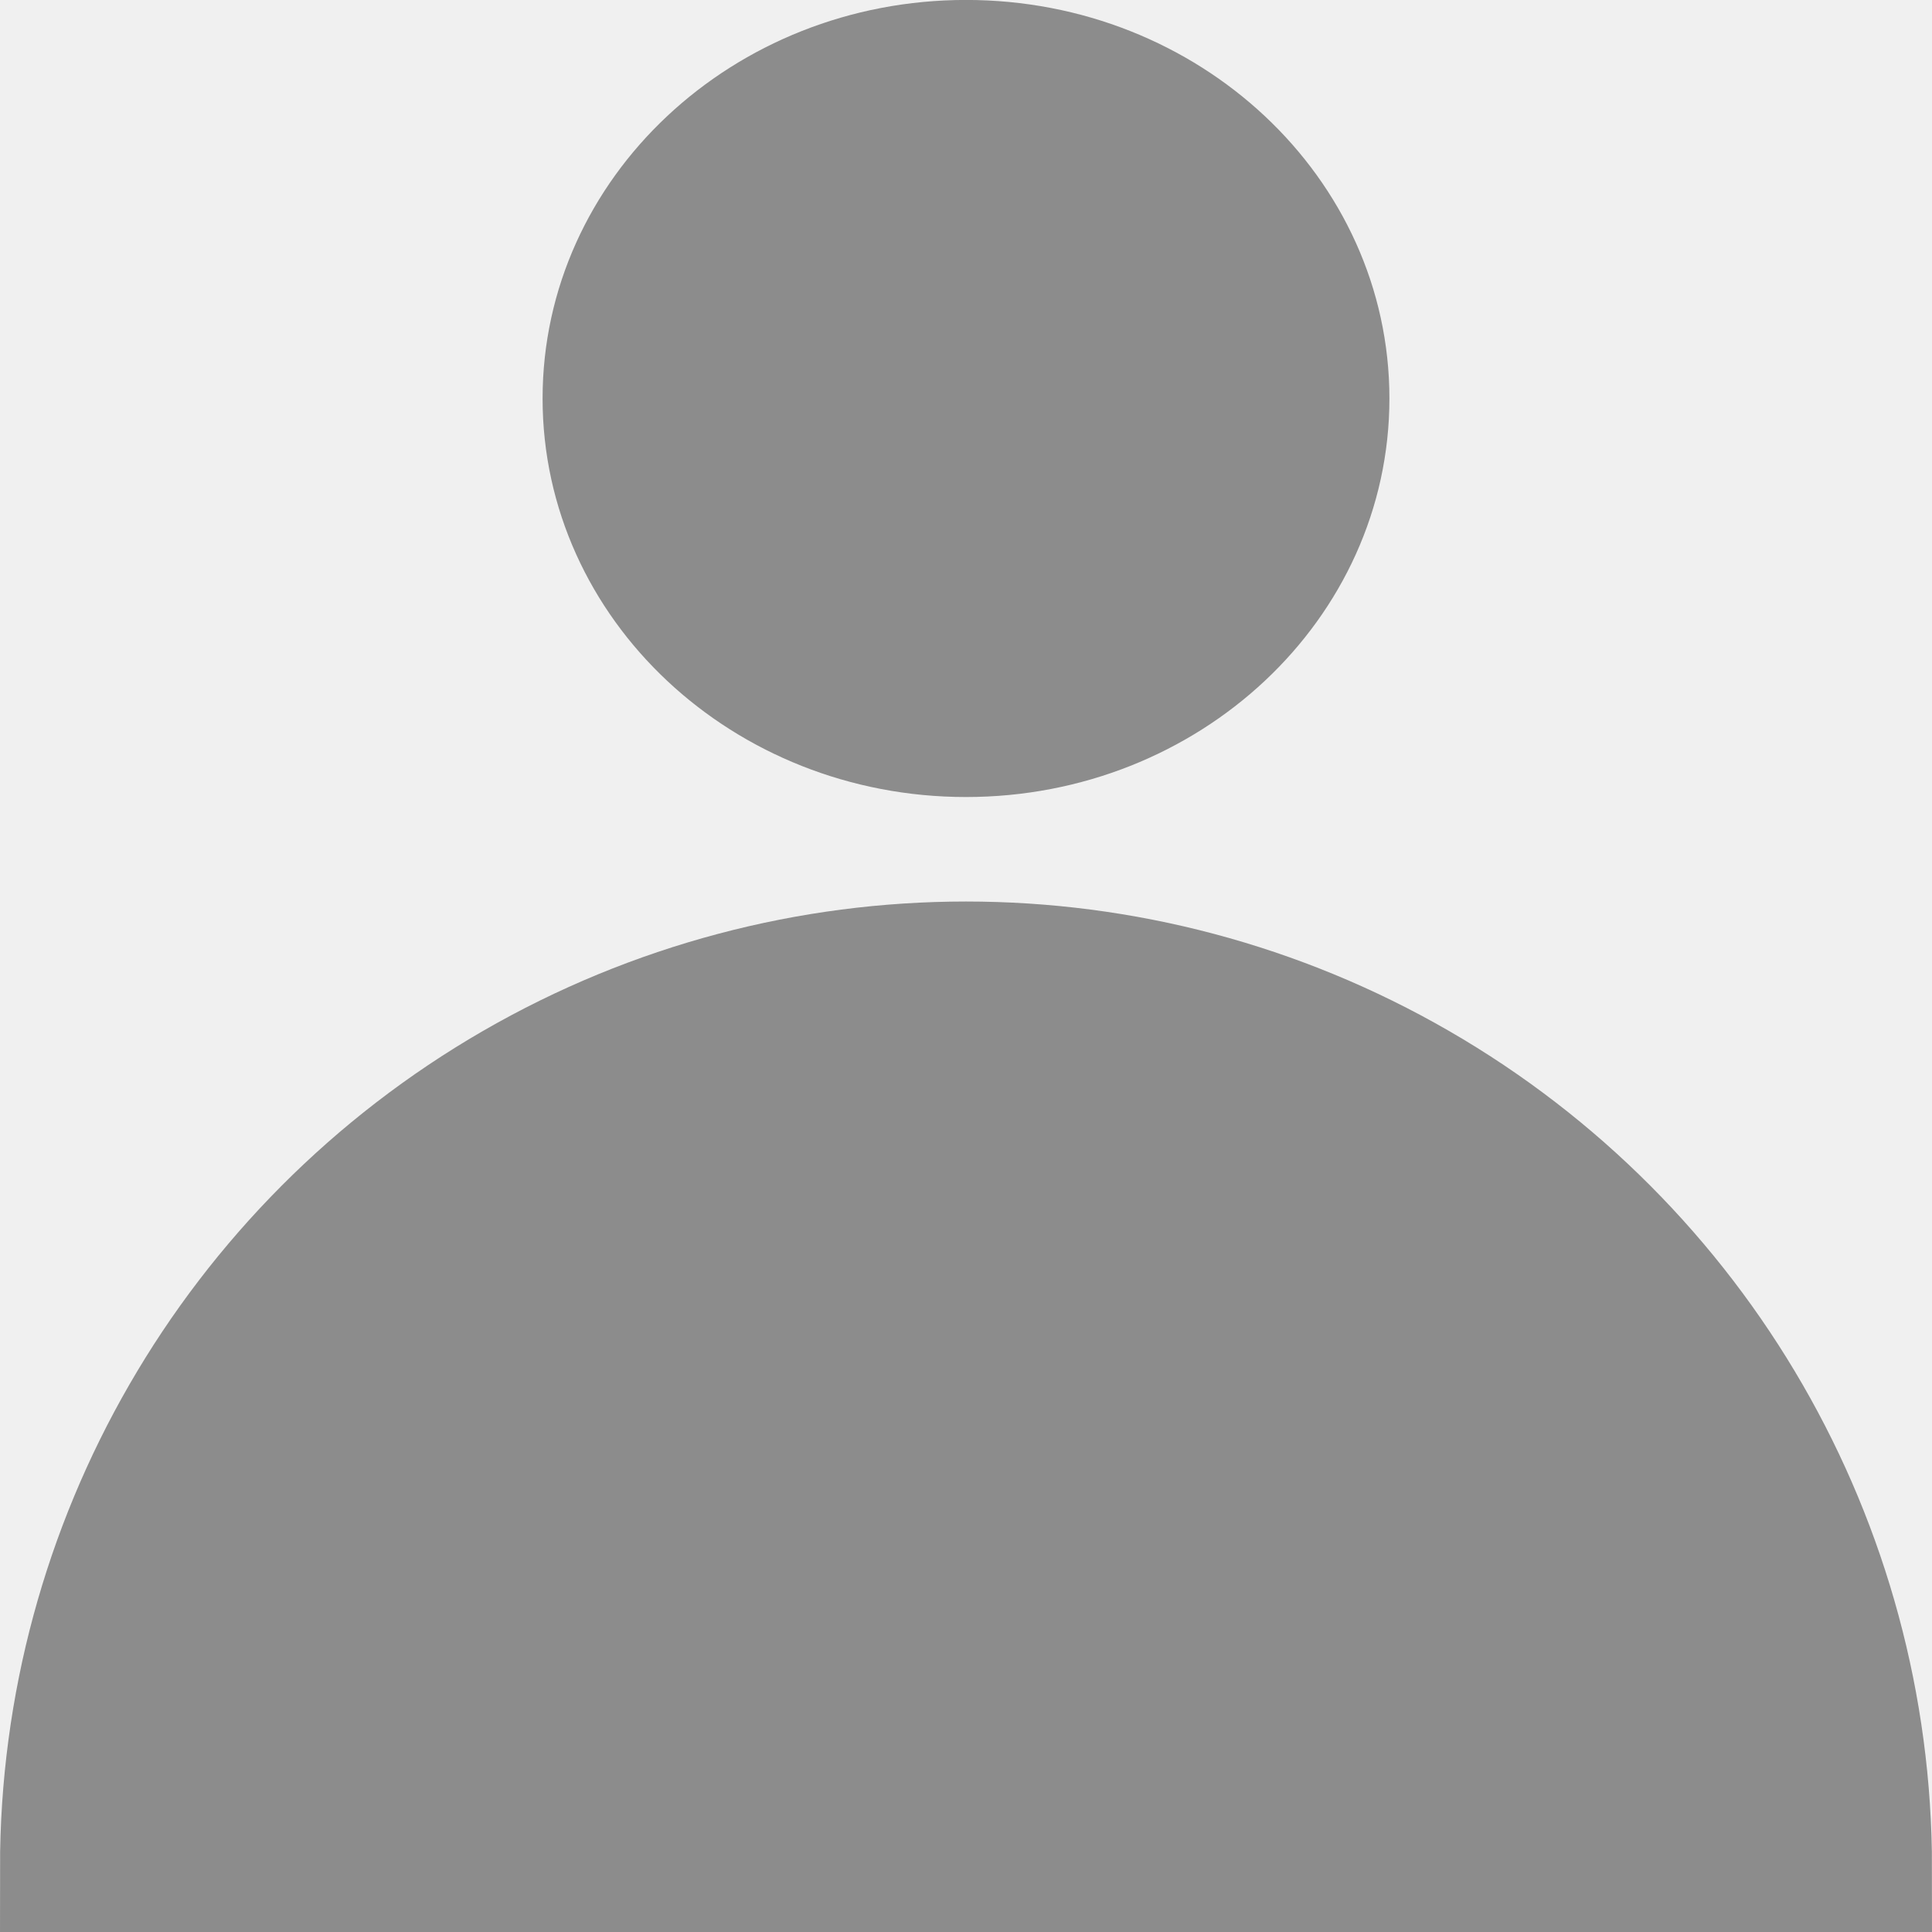
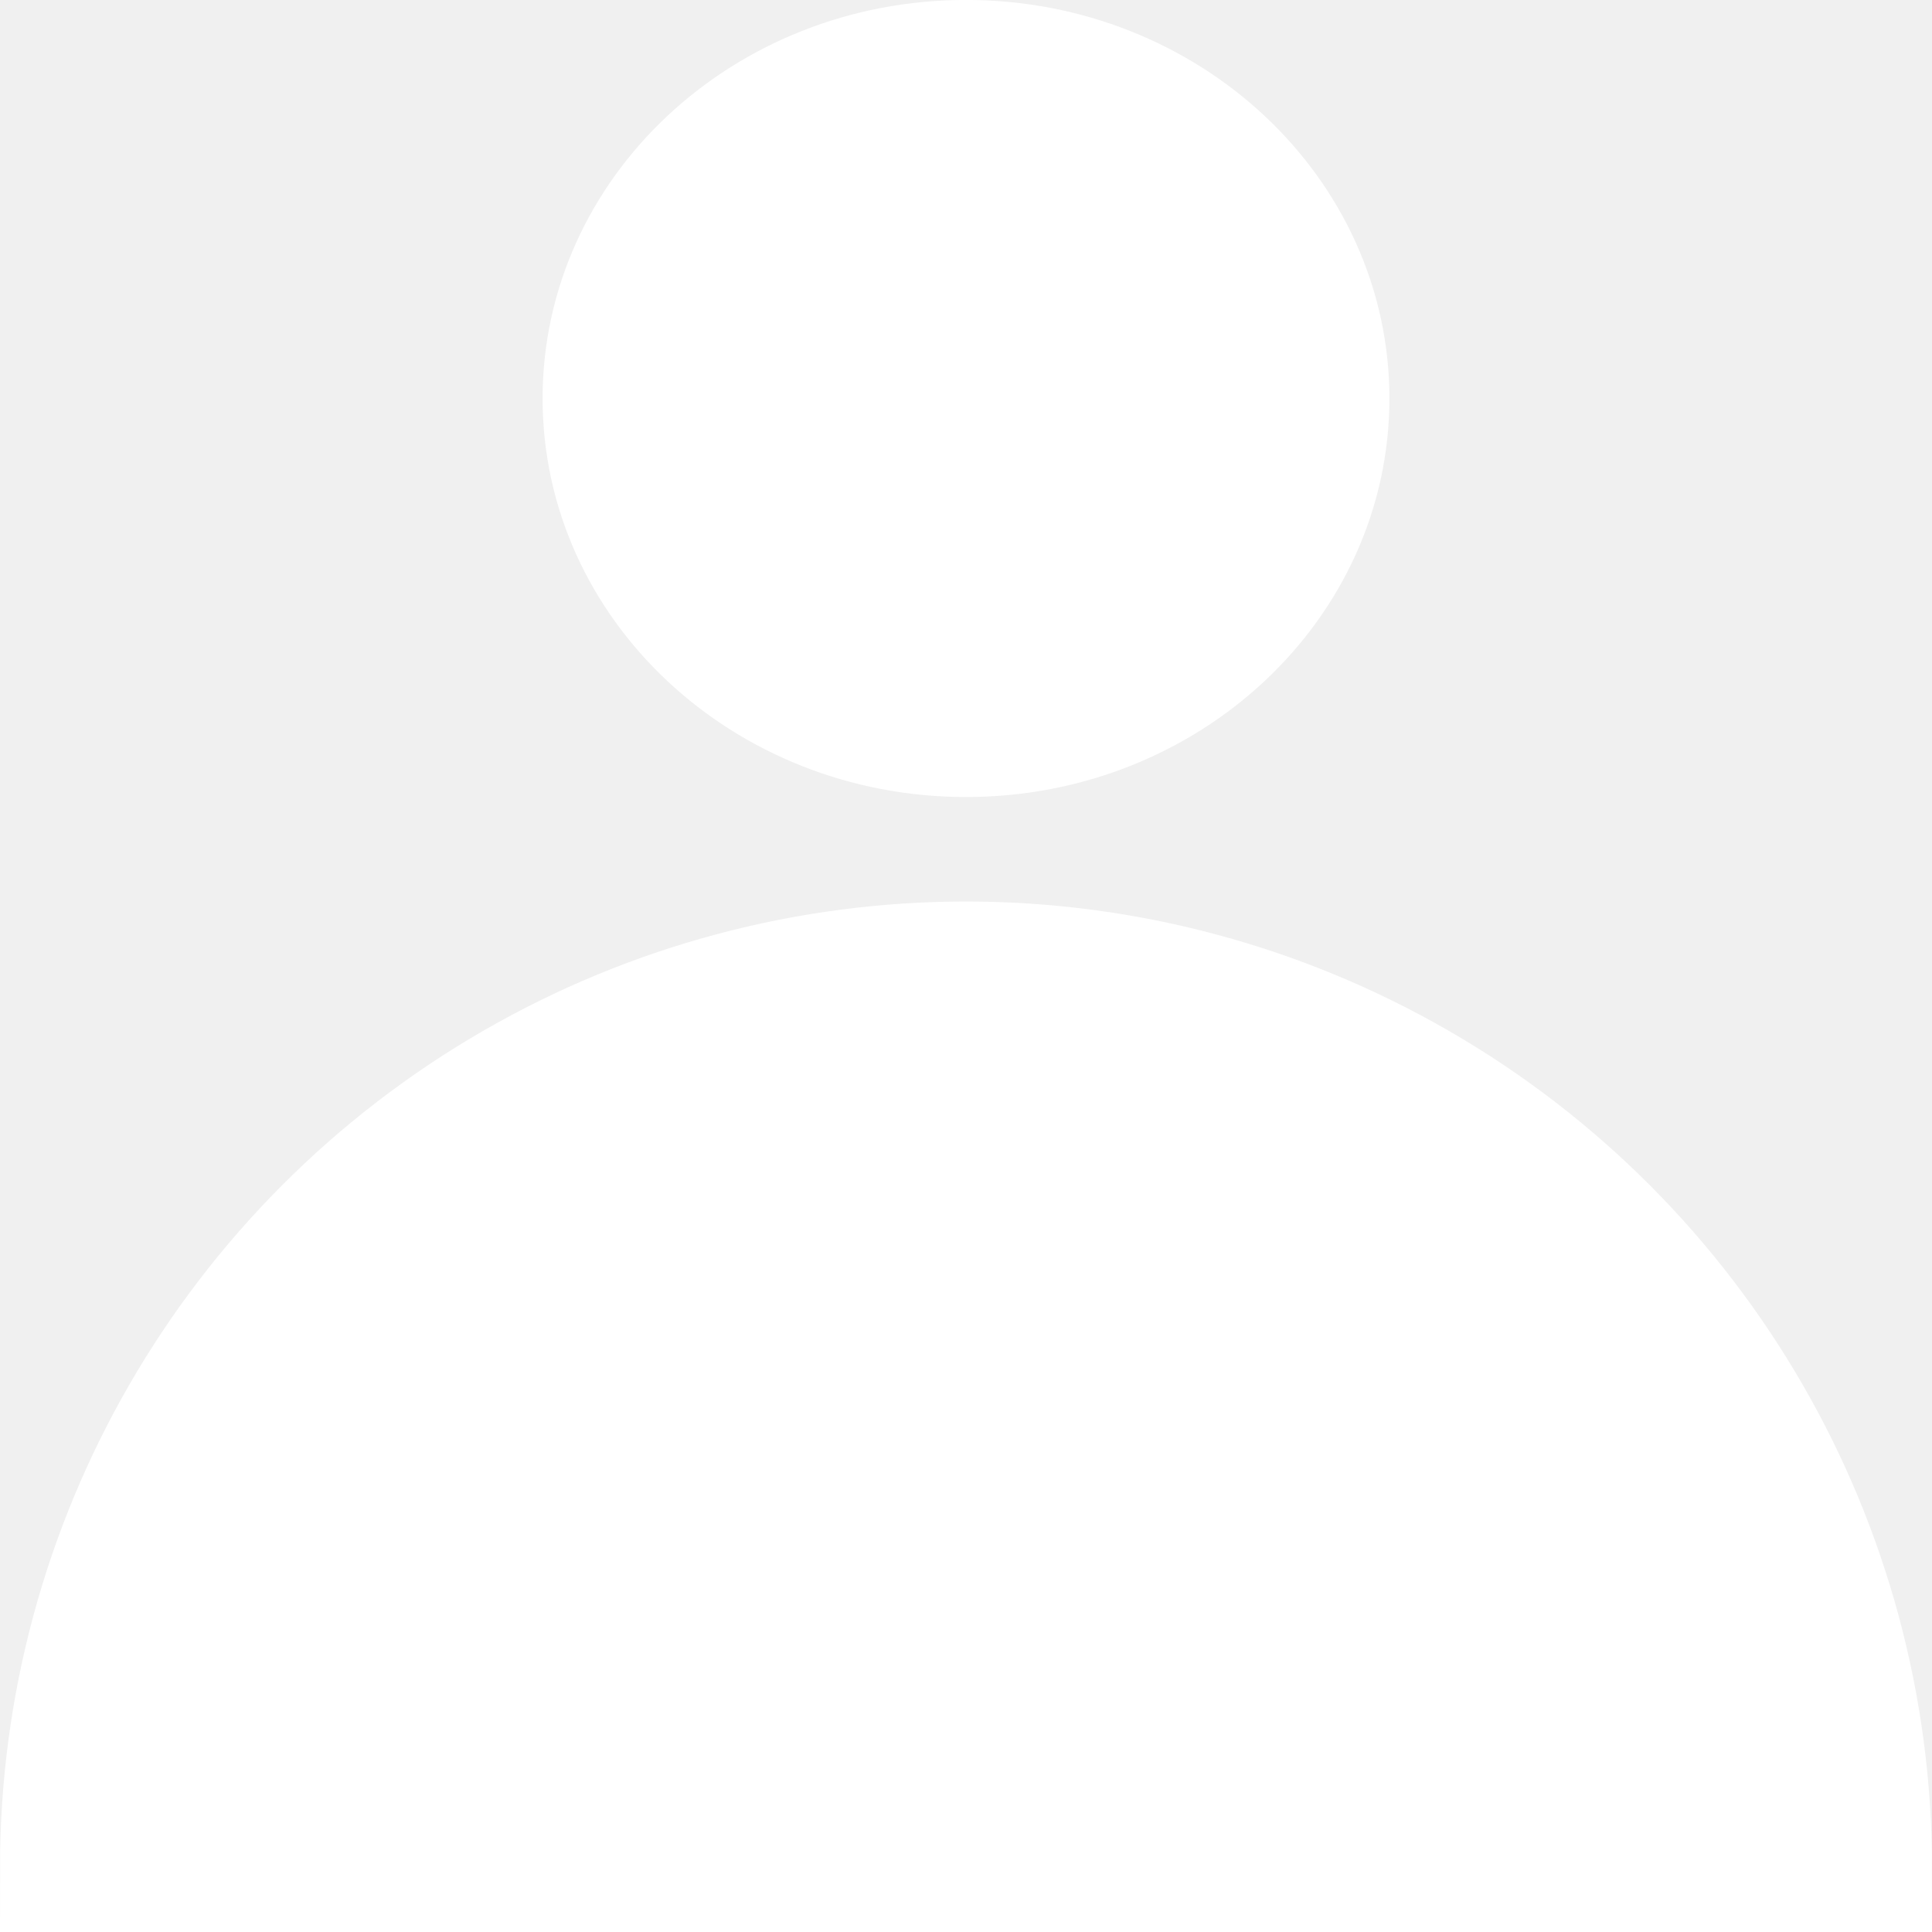
<svg xmlns="http://www.w3.org/2000/svg" width="64" height="64" viewBox="0 0 16.933 16.933" version="1.1" id="svg1" xml:space="preserve">
  <defs id="defs1">
    <linearGradient id="swatch5">
      <stop style="stop-color:#000000;stop-opacity:1;" offset="0" id="stop5" />
    </linearGradient>
    <linearGradient id="swatch4">
      <stop style="stop-color:#000000;stop-opacity:1;" offset="0" id="stop4" />
    </linearGradient>
    <linearGradient id="swatch3">
      <stop style="stop-color:#000000;stop-opacity:1;" offset="0" id="stop3" />
    </linearGradient>
  </defs>
-   <g id="layer1" style="display:inline">
-     <g id="g52" transform="translate(-127.5185,55.51052)">
-       <g id="g5" transform="matrix(1.38361,0,0,1.38361,191.019,88.44776)" style="fill:none;stroke:#010101;stroke-opacity:1">
-         <path style="fill:none;stroke:#010101;stroke-width:1.1;stroke-linecap:round;stroke-opacity:1;paint-order:stroke fill markers" d="m -47.893,-117.806 c 3.713,0.022 7.426,0.044 11.139,0.066" id="path1" />
-         <path style="fill:none;stroke:#010101;stroke-width:1.1;stroke-linecap:round;stroke-opacity:1;paint-order:stroke fill markers" d="m -47.893,-117.806 c 3.713,0.022 7.426,0.044 11.139,0.066" id="path2" transform="translate(0,5.144938)" />
-         <path style="fill:none;stroke:#010101;stroke-width:1.1;stroke-linecap:round;stroke-opacity:1;paint-order:stroke fill markers" d="m -47.893,-117.806 c 3.713,0.022 7.426,0.044 11.139,0.066" id="path3" transform="translate(0,10.28988)" />
-       </g>
-       <g id="g24" transform="matrix(1.184676,0,0,1.184676,17.52556,89.26712)" style="stroke:#010101;stroke-opacity:1">
-         <path style="fill:none;stroke:#010101;stroke-width:1.1;stroke-linecap:round;stroke-opacity:1;paint-order:stroke fill markers" d="m 134.17,-119.185 c -1.459,-0.009 -2.919,-0.017 -3.843,-0.022 -0.924,-0.005 -1.312,-0.007 -1.768,0.149 -0.456,0.156 -0.98,0.468 -1.242,0.956 -0.262,0.488 -0.262,0.815 -0.261,2.642 5e-4,1.828 -5e-4,-0.83 5e-4,2.142 0.001,2.972 0.001,3.622 0.3,4.048 0.299,0.425 0.897,0.625 1.39,0.724 0.493,0.099 0.882,0.097 1.893,0.087 1.012,-0.01 2.647,-0.029 3.92,-0.038 1.272,-0.009 2.182,-0.009 3.091,-0.009 0.651,0 1.301,0 1.727,-0.299 0.425,-0.299 0.625,-0.897 0.724,-1.39 0.099,-0.493 0.097,-0.882 0.092,-1.371 -0.005,-0.489 -0.014,-1.08 -0.022,-1.67" id="path4-2-8" transform="rotate(90,132.3974,-113.8494)" />
-         <path id="path7" style="fill:none;stroke:#010101;stroke-width:1.1;stroke-linecap:round;stroke-opacity:1;paint-order:stroke fill markers" d="m 133.757,-108.038 c 1.329,0 2.658,0 3.987,0 m -1.988,-2.04 c 0,1.36 0,2.721 0,4.081" />
-         <path id="path23" style="fill:none;fill-opacity:1;stroke:#010101;stroke-width:0.6;stroke-linecap:butt;stroke-linejoin:miter;stroke-dasharray:none;stroke-opacity:1;paint-order:stroke fill markers" d="m 134.564,-114.557 c 0.557,0 1.114,0 1.672,0 m -1.598,-1.372 c 0.531,-0.002 1.062,-0.004 1.594,-0.006 m -1.614,2.992 c 0,-1.095 0,-2.19 0,-3.286 m -2.961,0.283 c 0.287,-0.01 0.574,-0.019 0.824,0.011 0.249,0.03 0.461,0.101 0.607,0.238 0.145,0.137 0.224,0.341 0.257,0.635 0.033,0.294 0.019,0.677 -0.058,0.967 -0.077,0.291 -0.217,0.489 -0.392,0.606 -0.175,0.117 -0.386,0.153 -0.597,0.171 -0.211,0.018 -0.422,0.017 -0.634,0.017 m -0.015,-2.961 c 6.7e-4,0.1 0.001,0.2 0.004,0.744 0.003,0.544 0.008,1.531 0.013,2.519 m -2.876,-3.25 c 0.002,0.454 0.003,0.907 0.002,1.316 -0.002,0.409 -0.007,0.773 -0.009,1.095 -0.003,0.323 -0.003,0.604 -0.003,0.885 m 0.011,-1.514 c 0.33,0 0.659,0 0.915,-0.015 0.256,-0.015 0.439,-0.044 0.578,-0.172 0.139,-0.128 0.236,-0.354 0.236,-0.582 -3e-5,-0.229 -0.096,-0.46 -0.221,-0.581 -0.125,-0.121 -0.279,-0.133 -0.536,-0.136 -0.256,-0.003 -0.615,0.003 -0.974,0.009" />
-       </g>
-       <g id="g6" transform="matrix(1.266868,0,0,1.266868,-63.53903,75.45631)">
-         <circle style="fill:#000000;fill-opacity:1;stroke:#010101;stroke-width:0.6;stroke-linecap:butt;stroke-linejoin:miter;stroke-miterlimit:0;paint-order:normal" id="path5" cx="192.462" cy="-117.831" r="1.034" />
-         <circle style="fill:#000000;fill-opacity:1;stroke:#010101;stroke-width:0.6;stroke-linecap:butt;stroke-linejoin:miter;stroke-miterlimit:0;paint-order:normal" id="path5-1" cx="192.462" cy="-112.64" r="1.034" />
-         <circle style="fill:#000000;fill-opacity:1;stroke:#010101;stroke-width:0.6;stroke-linecap:butt;stroke-linejoin:miter;stroke-miterlimit:0;paint-order:normal" id="path5-4" cx="192.462" cy="-107.131" r="1.034" />
-       </g>
-       <g id="g11" transform="matrix(1.238061,0,0,1.238061,-35.85625,71.83044)">
-         <path style="fill:#000000;fill-opacity:0.006;stroke:#010101;stroke-width:1.081;stroke-linecap:round;stroke-linejoin:miter;stroke-miterlimit:0;stroke-dasharray:none;paint-order:normal" d="m 170.543,-106.208 c -1.311,-1.315 -2.622,-2.63 -3.933,-3.944" id="path8" />
-         <ellipse style="fill:#000000;fill-opacity:0.006;stroke:#010101;stroke-width:1.081;stroke-linecap:butt;stroke-linejoin:miter;stroke-miterlimit:0;stroke-dasharray:none;paint-order:normal" id="path6" cx="163.11" cy="-113.789" rx="5.163" ry="4.948" />
-       </g>
-       <g id="g27" transform="matrix(1.317262,0,0,1.317262,23.05786,34.05776)">
-         <path style="fill:#000000;fill-opacity:0.006;stroke:#797979;stroke-width:1.081;stroke-linecap:round;stroke-linejoin:miter;stroke-miterlimit:0;stroke-dasharray:none;stroke-opacity:1;paint-order:normal" d="m 125.925,-81.277 c 0,2.916 0,5.832 0,8.748" id="path14" />
-         <path style="fill:#000000;fill-opacity:0.006;stroke:#797979;stroke-width:1.081;stroke-linecap:round;stroke-linejoin:miter;stroke-miterlimit:0;stroke-dasharray:none;stroke-opacity:1;paint-order:normal" d="m 124.172,-74.183 c 0.584,0.551 1.169,1.102 1.753,1.654" id="path21" />
-         <path style="fill:#000000;fill-opacity:0.006;stroke:#797979;stroke-width:1.081;stroke-linecap:round;stroke-linejoin:miter;stroke-miterlimit:0;stroke-dasharray:none;stroke-opacity:1;paint-order:normal" d="m 128.688,-80.681 c 2.419,0 4.839,0 7.258,0" id="path24" />
-         <path style="fill:#000000;fill-opacity:0.006;stroke:#797979;stroke-width:1.081;stroke-linecap:round;stroke-linejoin:miter;stroke-miterlimit:0;stroke-dasharray:none;stroke-opacity:1;paint-order:normal" d="m 128.688,-76.779 c 1.317,0 2.634,0 3.951,0" id="path25" />
-         <path style="fill:#000000;fill-opacity:0.006;stroke:#797979;stroke-width:1.081;stroke-linecap:round;stroke-linejoin:miter;stroke-miterlimit:0;stroke-dasharray:none;stroke-opacity:1;paint-order:normal" d="m 128.687,-73.008 c 0.89,0 1.78,0 2.671,0" id="path26" />
-       </g>
-       <g id="g30" transform="matrix(1.580179,0,0,1.580179,-94.88163,53.69624)">
-         <path style="fill:#000000;fill-opacity:0.006;stroke:#797979;stroke-width:1.081;stroke-linecap:round;stroke-linejoin:miter;stroke-miterlimit:0;stroke-dasharray:none;stroke-opacity:1;paint-order:normal" d="m 193.52,-81.617 c -0.033,3.212 -0.066,6.423 -0.099,9.635" id="path27" />
-         <path style="fill:#000000;fill-opacity:0.006;stroke:#797979;stroke-width:1.081;stroke-linecap:round;stroke-linejoin:miter;stroke-miterlimit:0;stroke-dasharray:none;stroke-opacity:1;paint-order:normal" d="m 189.524,-75.985 c 1.299,1.328 2.598,2.656 3.897,3.984" id="path28" />
-         <path style="fill:#000000;fill-opacity:0.006;stroke:#797979;stroke-width:1.081;stroke-linecap:round;stroke-linejoin:miter;stroke-miterlimit:0;stroke-dasharray:none;stroke-opacity:1;paint-order:normal" d="m 197.507,-76.087 c -1.362,1.362 -2.724,2.724 -4.086,4.086" id="path29" />
-       </g>
-       <g id="g46" transform="matrix(1.112312,-0.03816376,0.03816376,1.112312,17.21818,-484.8151)" style="display:inline">
-         <path id="rect43" style="fill:#f46a4e;fill-opacity:1;stroke:#f5694e;stroke-width:1.223;stroke-miterlimit:2;stroke-opacity:1" d="m 176.761,379.632 3.934,-3.964 1.968,1.758 -3.935,4.107 z" />
-         <path id="path46" style="fill:#f46a4e;fill-opacity:1;stroke:#f5694e;stroke-width:1.23;stroke-miterlimit:2;stroke-opacity:1" d="m -388.381,-158.914 a 1.31,0.387 0 0 1 -0.655,0.336 1.31,0.387 0 0 1 -1.31,0 1.31,0.387 0 0 1 -0.655,-0.336 h 1.31 z" transform="matrix(-0.7462636,-0.6656505,0.6815671,-0.7317557,0,0)" />
-         <path style="display:inline;fill:#f46a4e;fill-opacity:1;stroke:#f5694e;stroke-width:0.383;stroke-linecap:round;stroke-miterlimit:3.3;stroke-opacity:1" d="m 174.974,381.402 2.153,1.939 -2.189,0.294 c -0.321,0.037 -0.273,0.08 -0.25,-0.204 z" id="rect50" transform="matrix(1.068985,0.0366772,-0.0366772,1.068985,2.208406,-33.30289)" />
-         <path style="display:inline;fill:#797979;stroke:#f5694e;stroke-width:1.181;stroke-miterlimit:2;stroke-dasharray:none;stroke-opacity:1" d="m 171.02,376.768 c 0,3.235 0,6.469 0,9.704" id="path4" transform="matrix(1.068985,0.0366772,-0.0366772,1.068985,2.296323,-33.31446)" />
-         <path style="display:inline;fill:#797979;stroke:#f5694e;stroke-width:1.181;stroke-linecap:round;stroke-miterlimit:2;stroke-dasharray:none;stroke-opacity:1" d="m 176.378,375.078 c -1.797,0 -3.594,0 -5.391,0" id="path15" transform="matrix(0.6196332,0.0212598,-0.0366772,1.068985,80.69425,-30.61002)" />
-         <path style="display:inline;fill:none;stroke:#f5694e;stroke-width:1.181;stroke-linecap:round;stroke-linejoin:miter;stroke-miterlimit:2;stroke-dasharray:none;stroke-opacity:1" d="m 172.533,375.078 c -0.477,0 -0.954,0 -1.193,0.279 -0.239,0.279 -0.239,0.838 -0.239,1.397" id="path35" transform="matrix(1.068985,0.0366772,-0.0366772,1.068985,2.208406,-33.30289)" />
-         <path style="display:inline;fill:none;stroke:#f5694e;stroke-width:1.181;stroke-linecap:round;stroke-linejoin:miter;stroke-miterlimit:2;stroke-dasharray:none;stroke-opacity:1" d="m 180.674,388.121 c -2.677,0 -5.354,0 -8.032,0" id="path36" transform="matrix(1.068985,0.0366772,-0.0366772,1.068985,2.208406,-33.30289)" />
-         <path style="display:inline;fill:none;stroke:#f5694e;stroke-width:1.181;stroke-linecap:round;stroke-linejoin:miter;stroke-miterlimit:2;stroke-dasharray:none;stroke-opacity:1" d="m 171.102,386.458 c 0,0.554 0,1.109 0.257,1.386 0.257,0.277 0.77,0.277 1.283,0.277" id="path37" transform="matrix(1.068985,0.0366772,-0.0366772,1.068985,2.208406,-33.30289)" />
-         <path style="display:inline;fill:none;stroke:#f46a4e;stroke-width:1.181;stroke-linecap:round;stroke-linejoin:miter;stroke-miterlimit:2;stroke-dasharray:none;stroke-opacity:1" d="m 182.56,382.873 c 0,1.15 0,2.3 0,3.45" id="path38" transform="matrix(1.068985,0.0366772,-0.0366772,1.068985,2.208406,-33.30289)" />
-         <path style="display:inline;fill:none;stroke:#f5694e;stroke-width:1.181;stroke-linecap:round;stroke-linejoin:miter;stroke-miterlimit:2;stroke-dasharray:none;stroke-opacity:1" d="m 180.674,388.121 c 0.629,0 1.258,0 1.572,-0.3 0.314,-0.3 0.314,-0.899 0.314,-1.498" id="path39" transform="matrix(1.068985,0.0366772,-0.0366772,1.068985,2.208406,-33.30289)" />
-       </g>
-       <g id="g17">
-         <path style="fill:#8c8c8c;fill-opacity:1;stroke:#8c8c8c;stroke-width:1.129;stroke-linecap:round;stroke-miterlimit:3.3;stroke-dasharray:none;stroke-opacity:1" id="path9" d="m -128.083,39.142 a 7.902,7.902 0 0 1 -3.951,6.844 7.902,7.902 0 0 1 -7.902,0 7.902,7.902 0 0 1 -3.951,-6.844 h 7.902 z" transform="scale(-1)" />
-         <ellipse style="fill:#8c8c8c;fill-opacity:1;stroke:#8c8c8c;stroke-width:0.406;stroke-linecap:round;stroke-miterlimit:3.3;stroke-dasharray:none;stroke-opacity:1" id="path16" cx="135.985" cy="-52.018" rx="3.508" ry="3.29" />
-       </g>
-     </g>
+   <g id="g17" style="display:inline" transform="translate(-127.5185,55.51052)">
+     <path style="fill:#ffffff;fill-opacity:1;stroke:#ffffff;stroke-width:1.129;stroke-linecap:round;stroke-miterlimit:3.3;stroke-dasharray:none;stroke-opacity:1" id="path9" d="m -128.083,39.142 a 7.902,7.902 0 0 1 -3.951,6.844 7.902,7.902 0 0 1 -7.902,0 7.902,7.902 0 0 1 -3.951,-6.844 h 7.902 z" transform="scale(-1)" />
+     <ellipse style="fill:#ffffff;fill-opacity:1;stroke:#ffffff;stroke-width:0.406;stroke-linecap:round;stroke-miterlimit:3.3;stroke-dasharray:none;stroke-opacity:1" id="path16" cx="135.985" cy="-52.018" rx="3.508" ry="3.29" />
  </g>
</svg>
